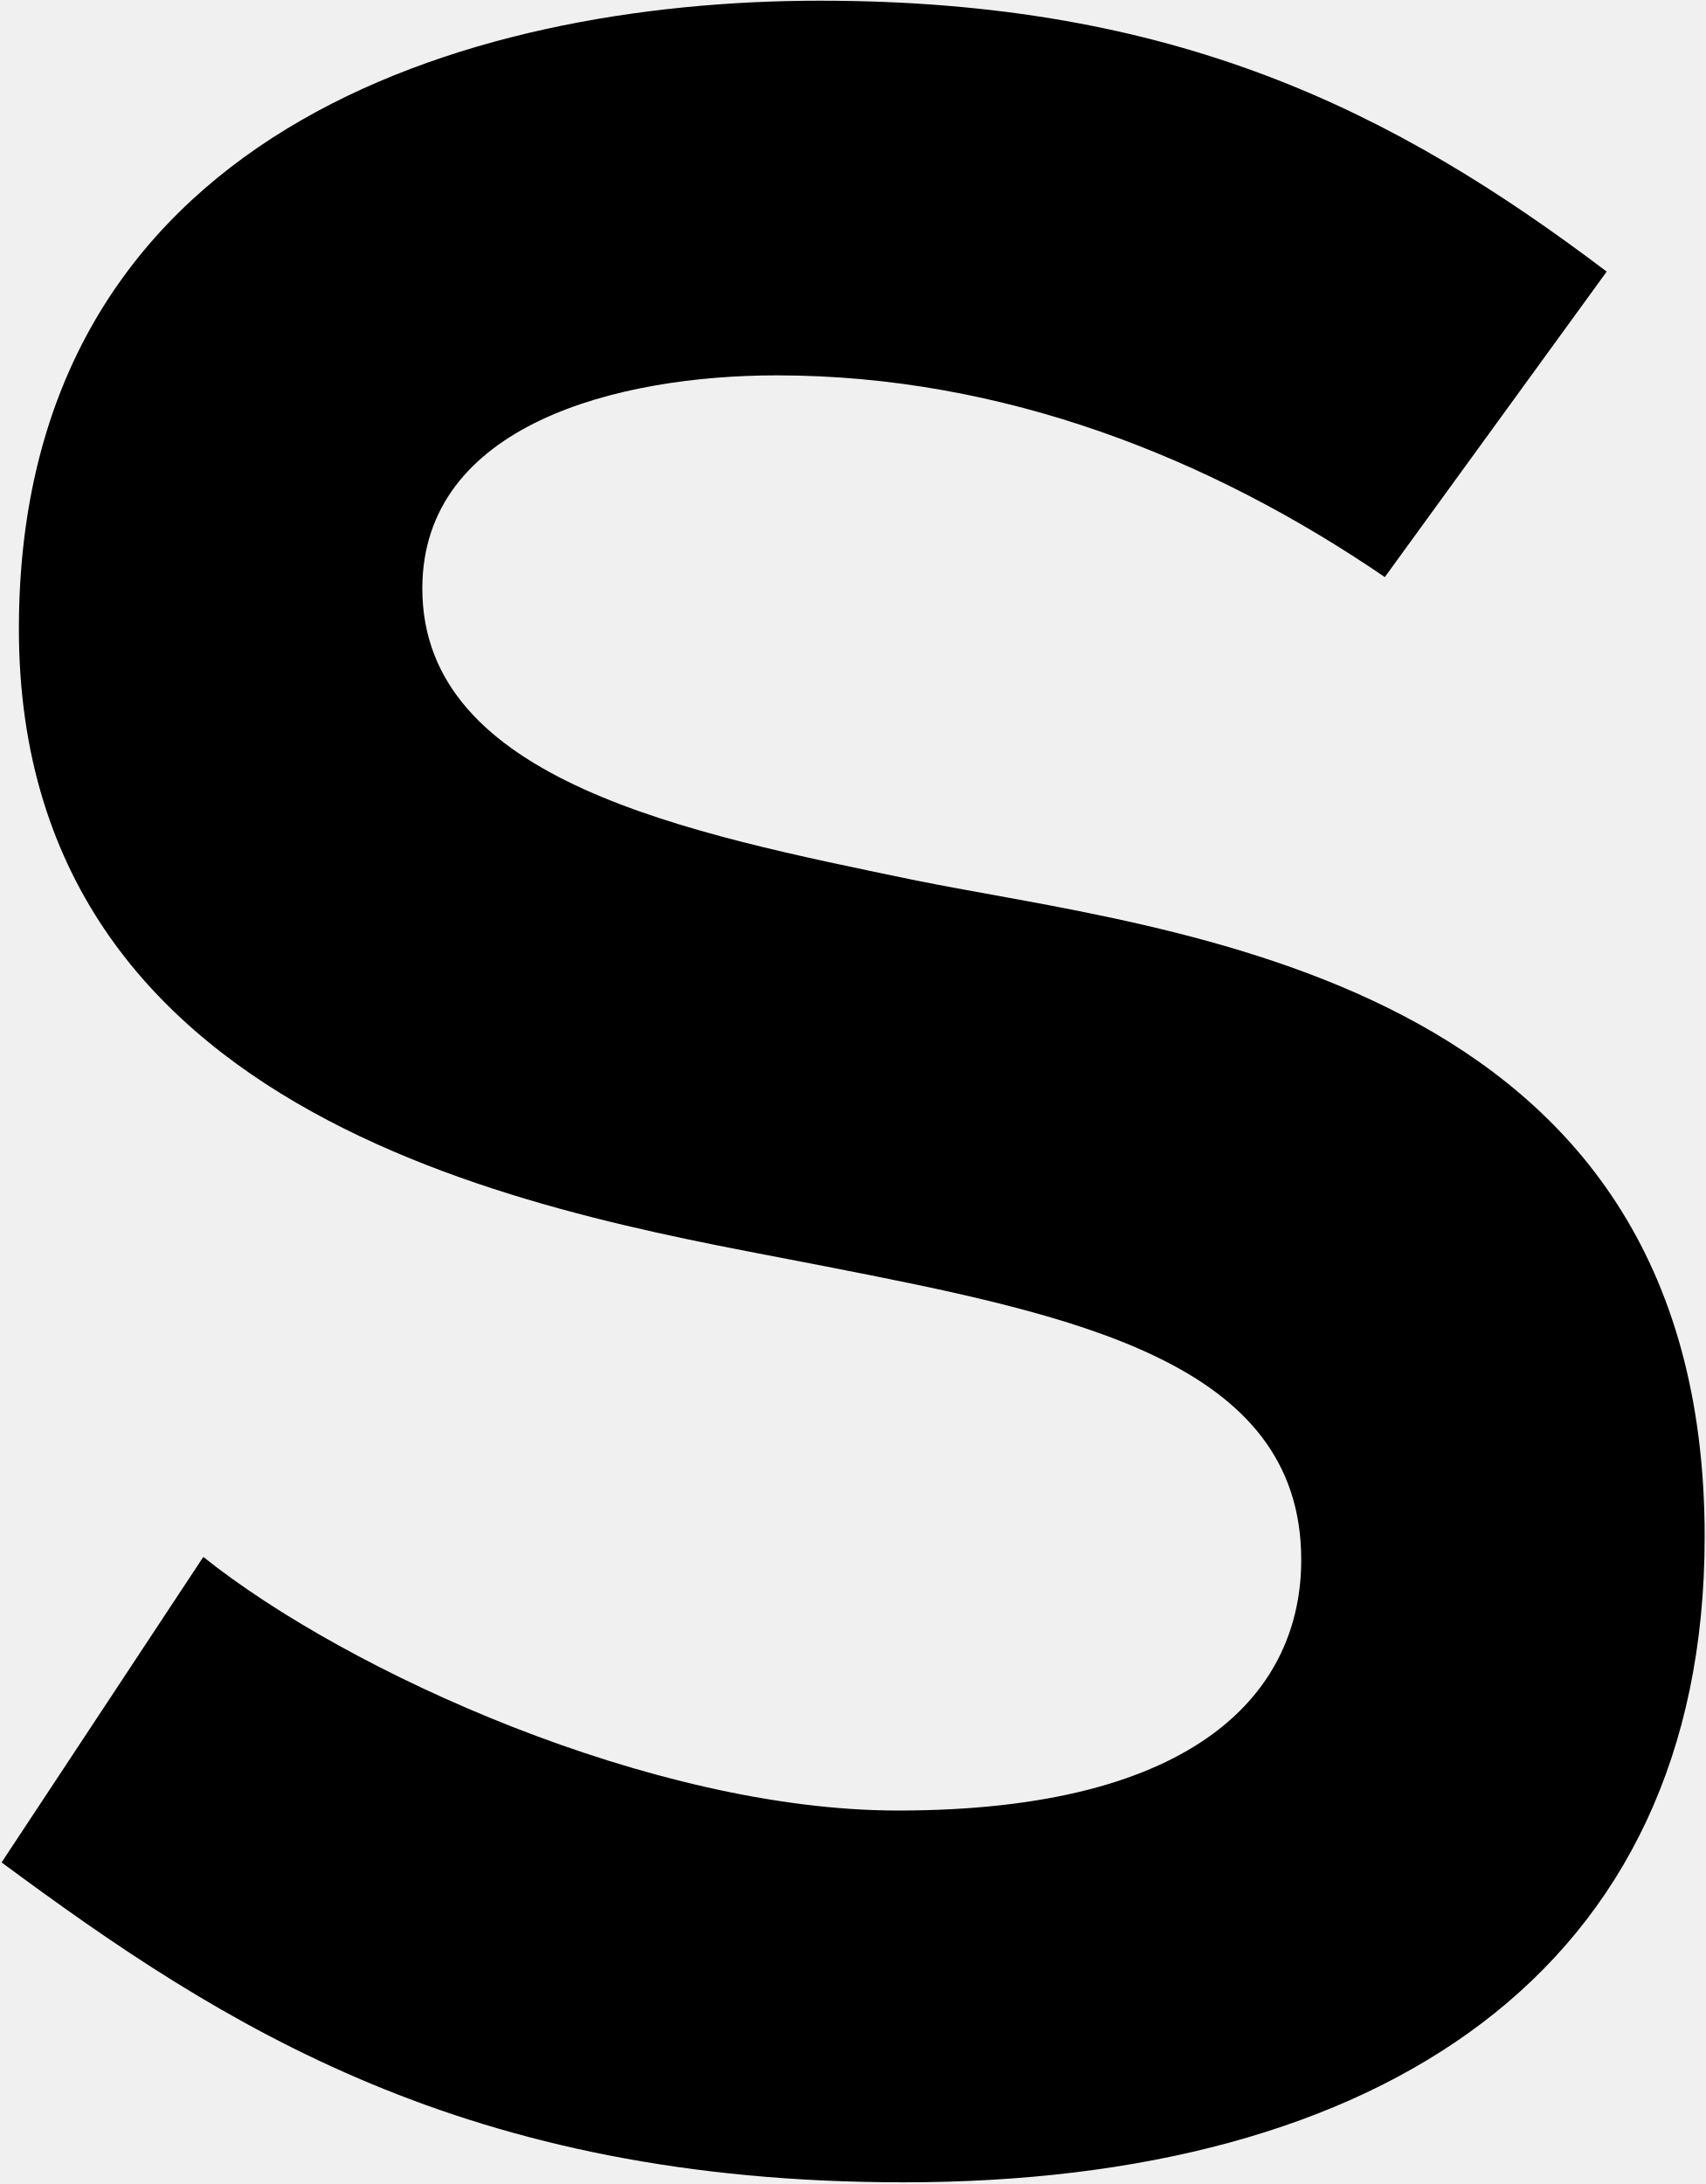
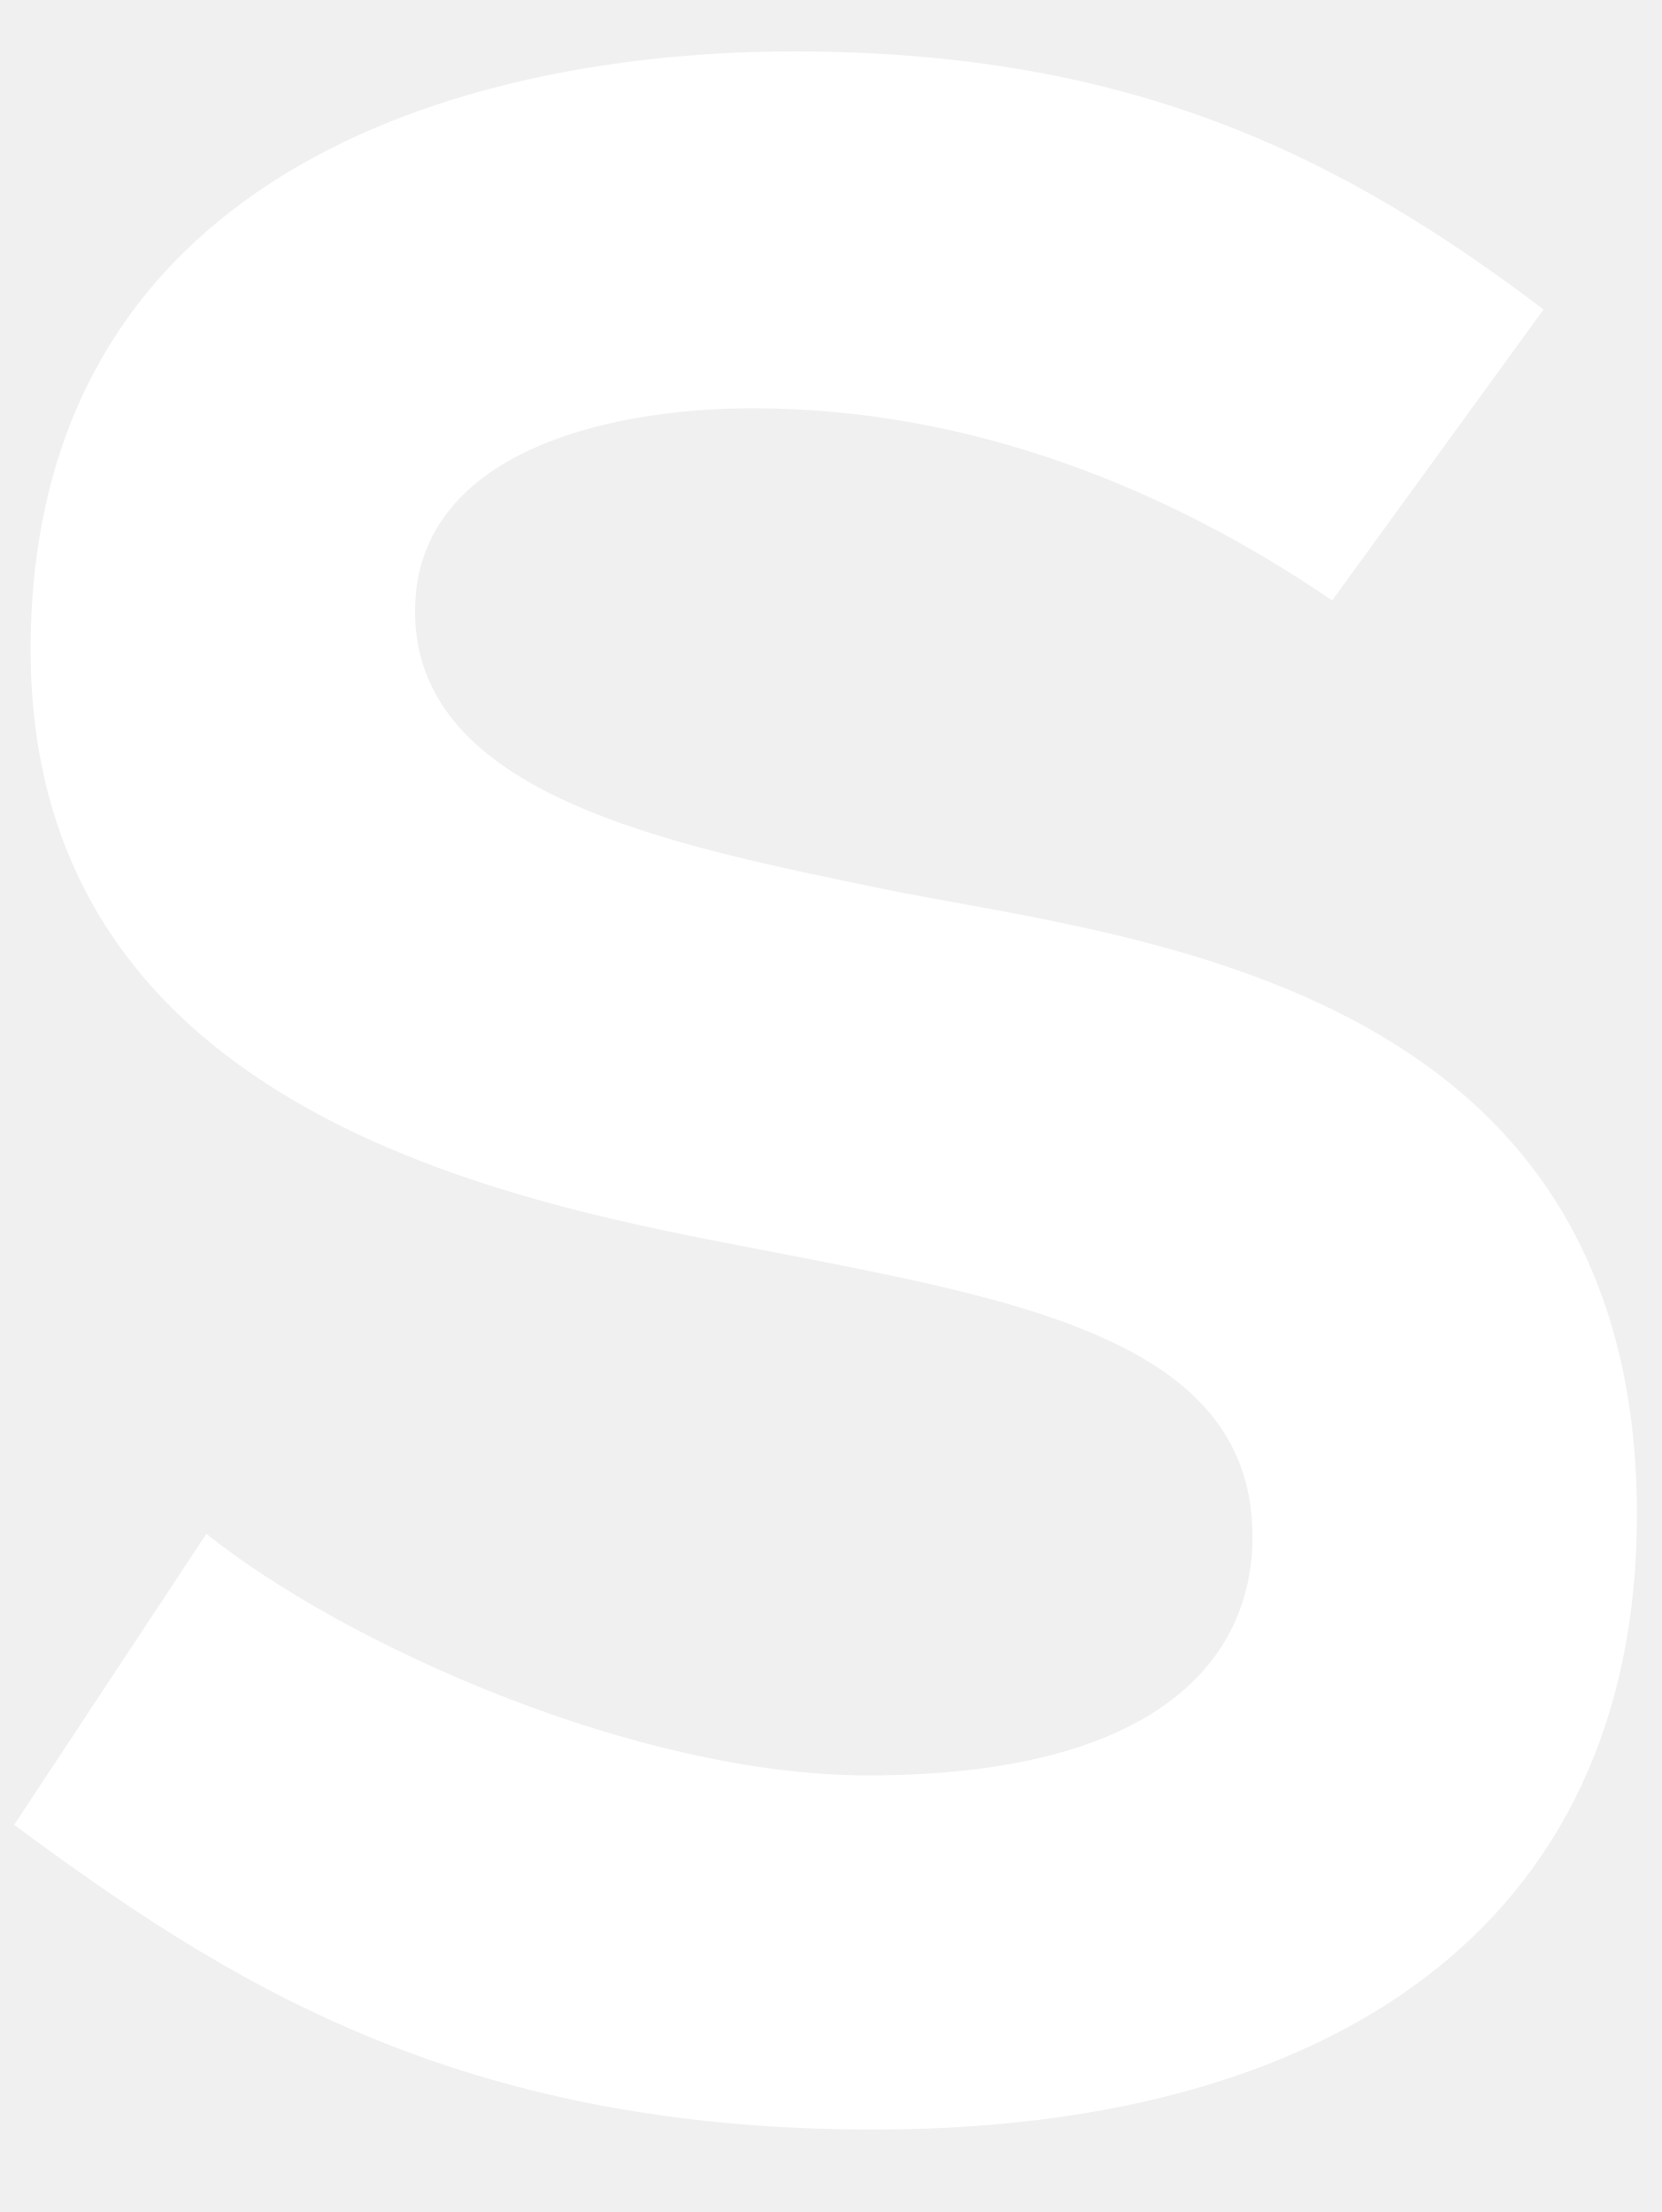
- <svg xmlns="http://www.w3.org/2000/svg" width="771" height="987" viewBox="0 0 771 987" fill="none">
-   <path d="M0.725 841.667L91.892 703.613C157.012 755.709 295.066 818.224 405.77 818.224C542.522 818.224 588.106 763.524 588.106 704.916C588.106 615.05 485.216 594.212 371.908 572.071C259.902 549.931 8.539 514.766 8.539 284.242C8.539 60.229 210.411 0.319 370.605 0.319C530.8 0.319 629.782 49.81 726.16 122.744L625.875 260.798C547.731 207.4 453.959 169.631 351.069 169.631C279.438 169.631 190.875 191.771 190.875 266.008C190.875 353.269 311.998 376.712 412.282 397.55C526.893 420.993 770.441 439.227 770.441 694.497C770.441 891.159 623.27 986.234 408.375 986.234C210.411 986.234 101.009 915.904 0.725 841.667Z" fill="black" />
+ <svg xmlns="http://www.w3.org/2000/svg" width="646" height="860" viewBox="0 0 646 860" fill="none">
+   <rect width="5428" height="1289" transform="translate(-50 -209)" fill="transparent" />
+   <path d="M5.5 709.471L80.212 596.336C133.577 639.028 246.712 690.259 337.434 690.259C449.501 690.259 486.857 645.432 486.857 597.403C486.857 523.759 402.539 506.682 309.683 488.538C217.895 470.393 11.904 441.576 11.904 252.662C11.904 69.085 177.337 19.989 308.616 19.989C439.895 19.989 521.011 60.546 599.992 120.316L517.809 233.451C453.77 189.691 376.924 158.739 292.607 158.739C233.904 158.739 161.327 176.883 161.327 237.72C161.327 309.23 260.587 328.441 342.77 345.518C436.693 364.73 636.28 379.672 636.28 588.865C636.28 750.029 515.674 827.942 339.568 827.942C177.337 827.942 87.683 770.308 5.5 709.471ZM1261.35 31.729V164.076H1038.28V813H888.858V164.076H664.722V31.729H1261.35ZM1954.16 164.076H1528.3V359.393H1906.13V491.74H1528.3V680.654H1954.16V813H1379.95V31.729H1954.16V164.076ZM2257.93 680.654H2670.98V813H2108.51V31.729H2257.93V680.654ZM2914.58 680.654H3327.63V813H2765.16V31.729H2914.58V680.654ZM3505.05 813H3342.82L3741.99 31.729H3756.94L4156.11 813H3993.88L3933.04 690.259H3564.82L3505.05 813ZM3749.46 324.172L3637.4 560.048H3860.47L3749.46 324.172ZM4534.63 564.317H4386.27V813H4237.92V31.729H4592.26C4751.29 31.729 4861.23 142.729 4861.23 300.691C4861.23 418.095 4797.19 523.759 4699 550.442L4894.31 813H4716.07L4534.63 564.317ZM4386.27 164.076V434.105H4557.04C4682.99 434.105 4712.87 365.797 4712.87 299.624C4712.87 223.845 4666.98 164.076 4557.04 164.076H4386.27Z" fill="white" />
</svg>
